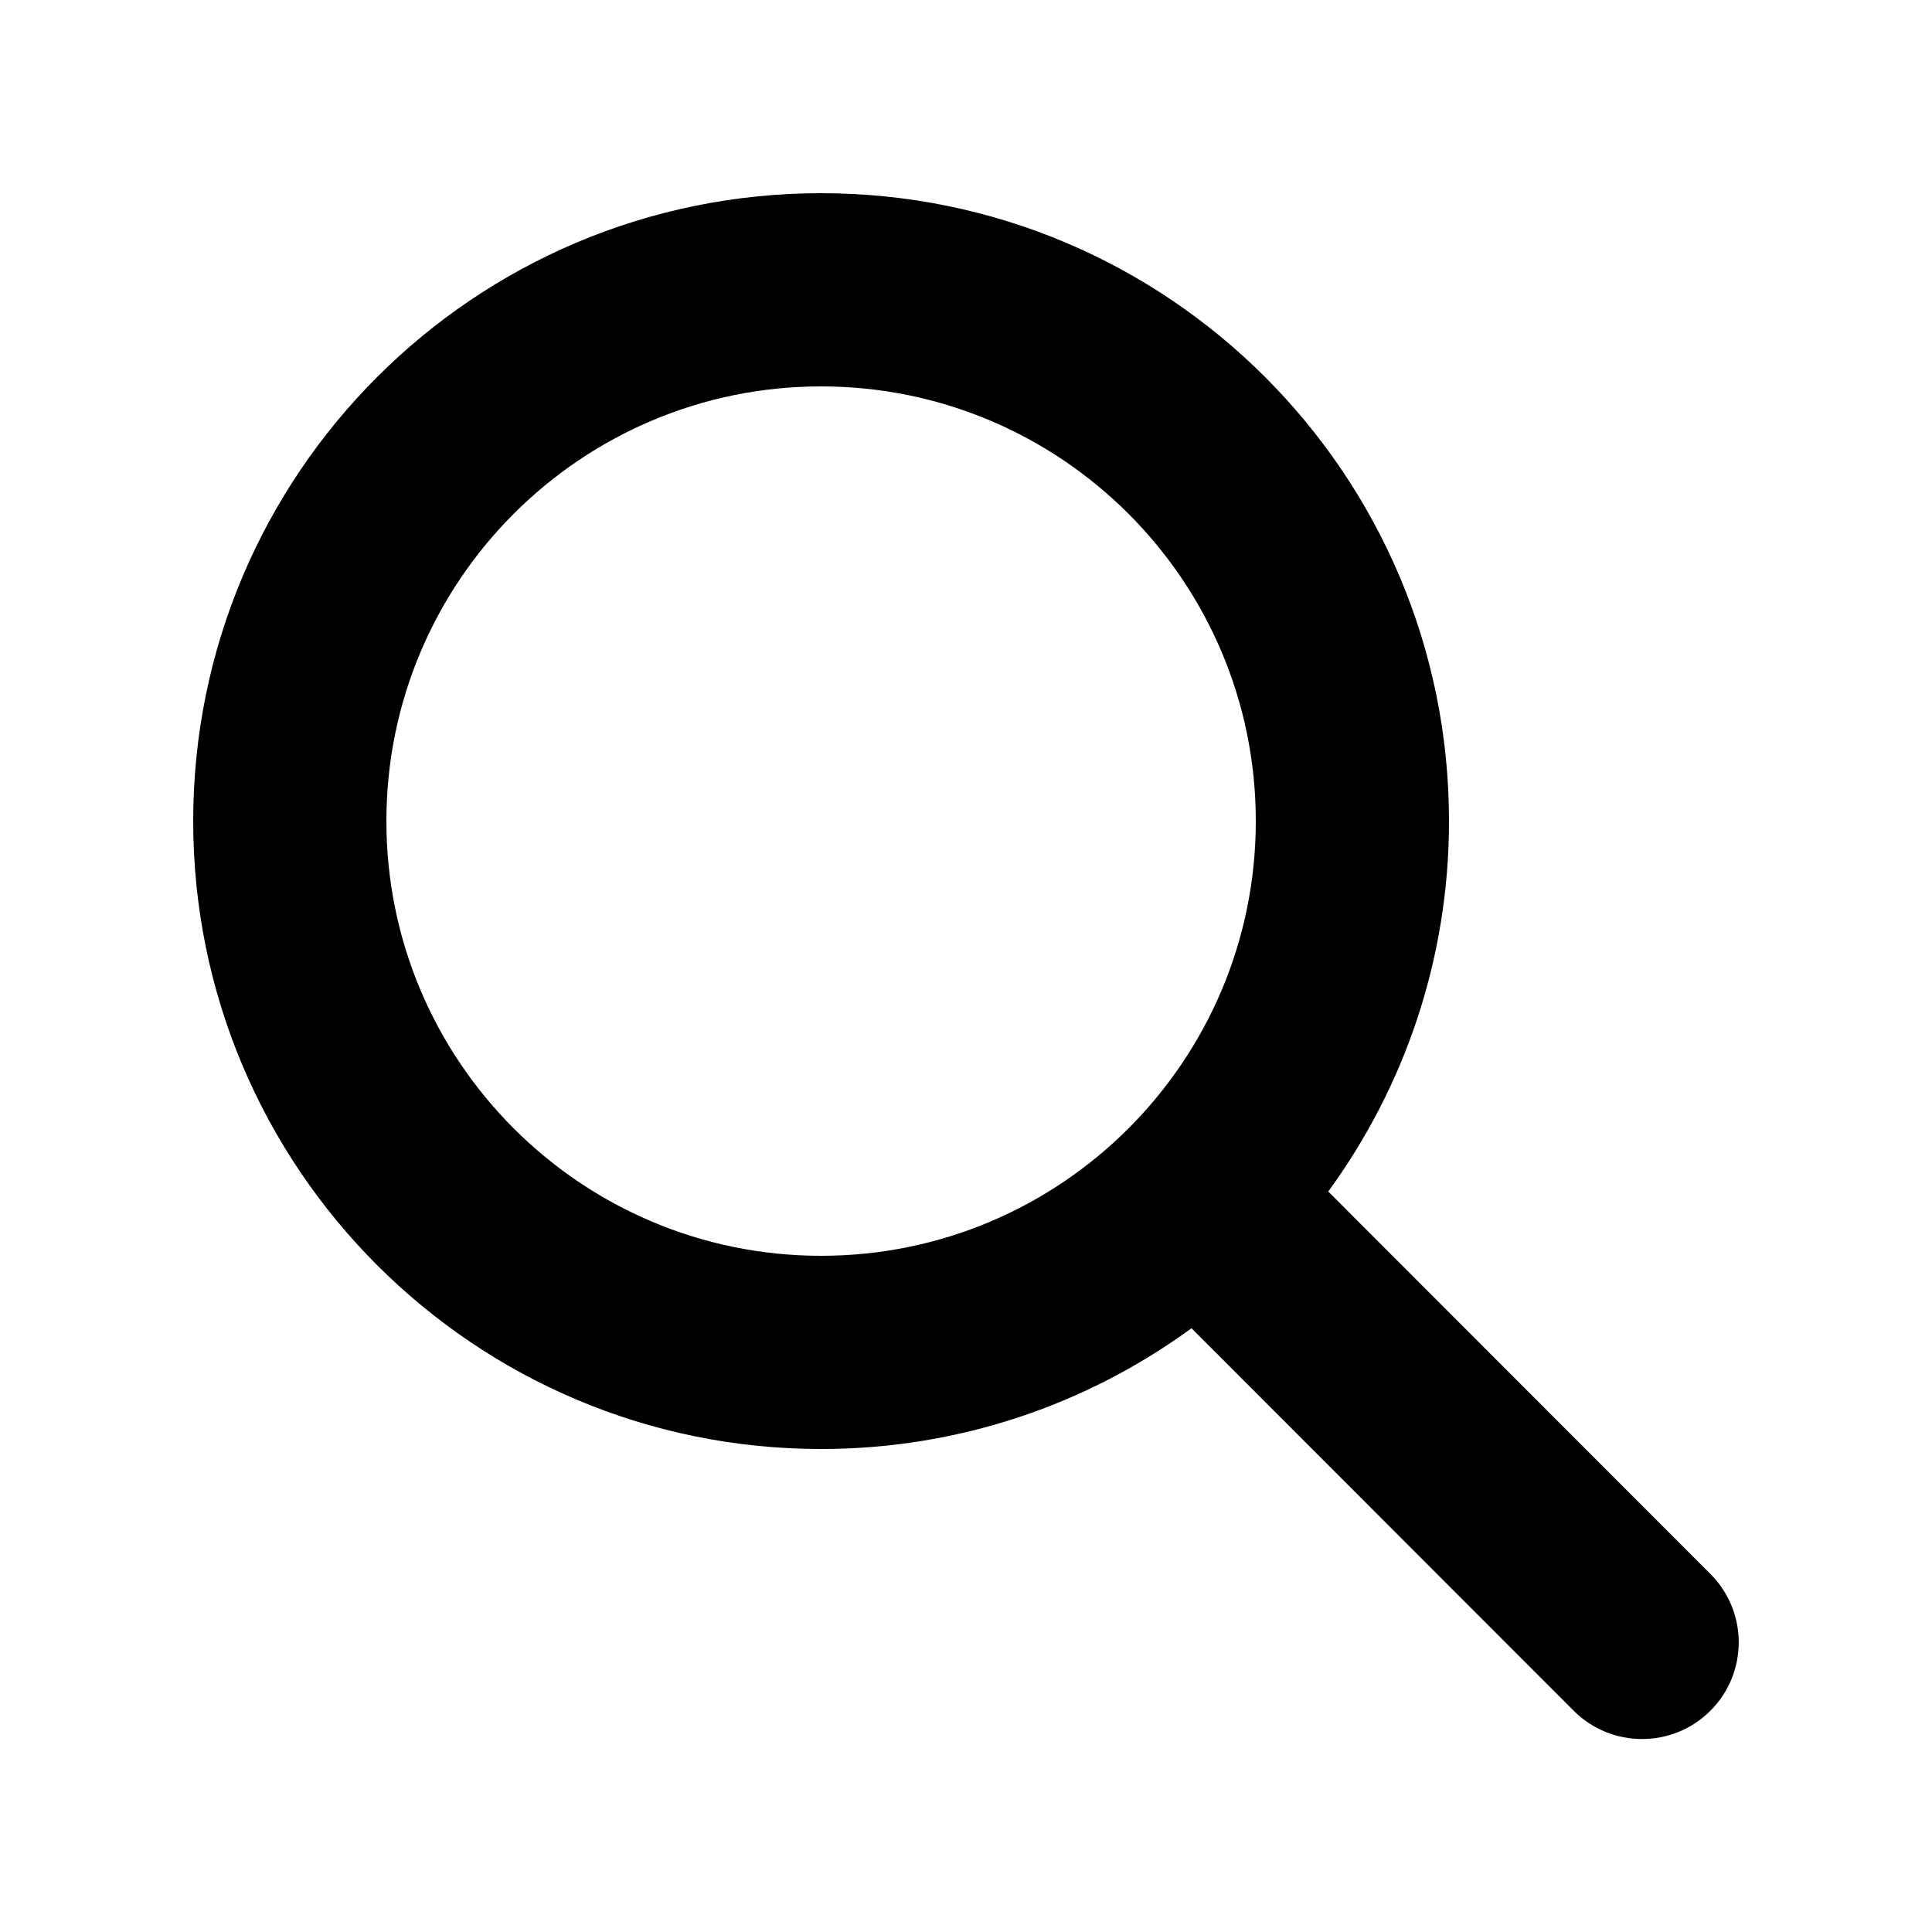
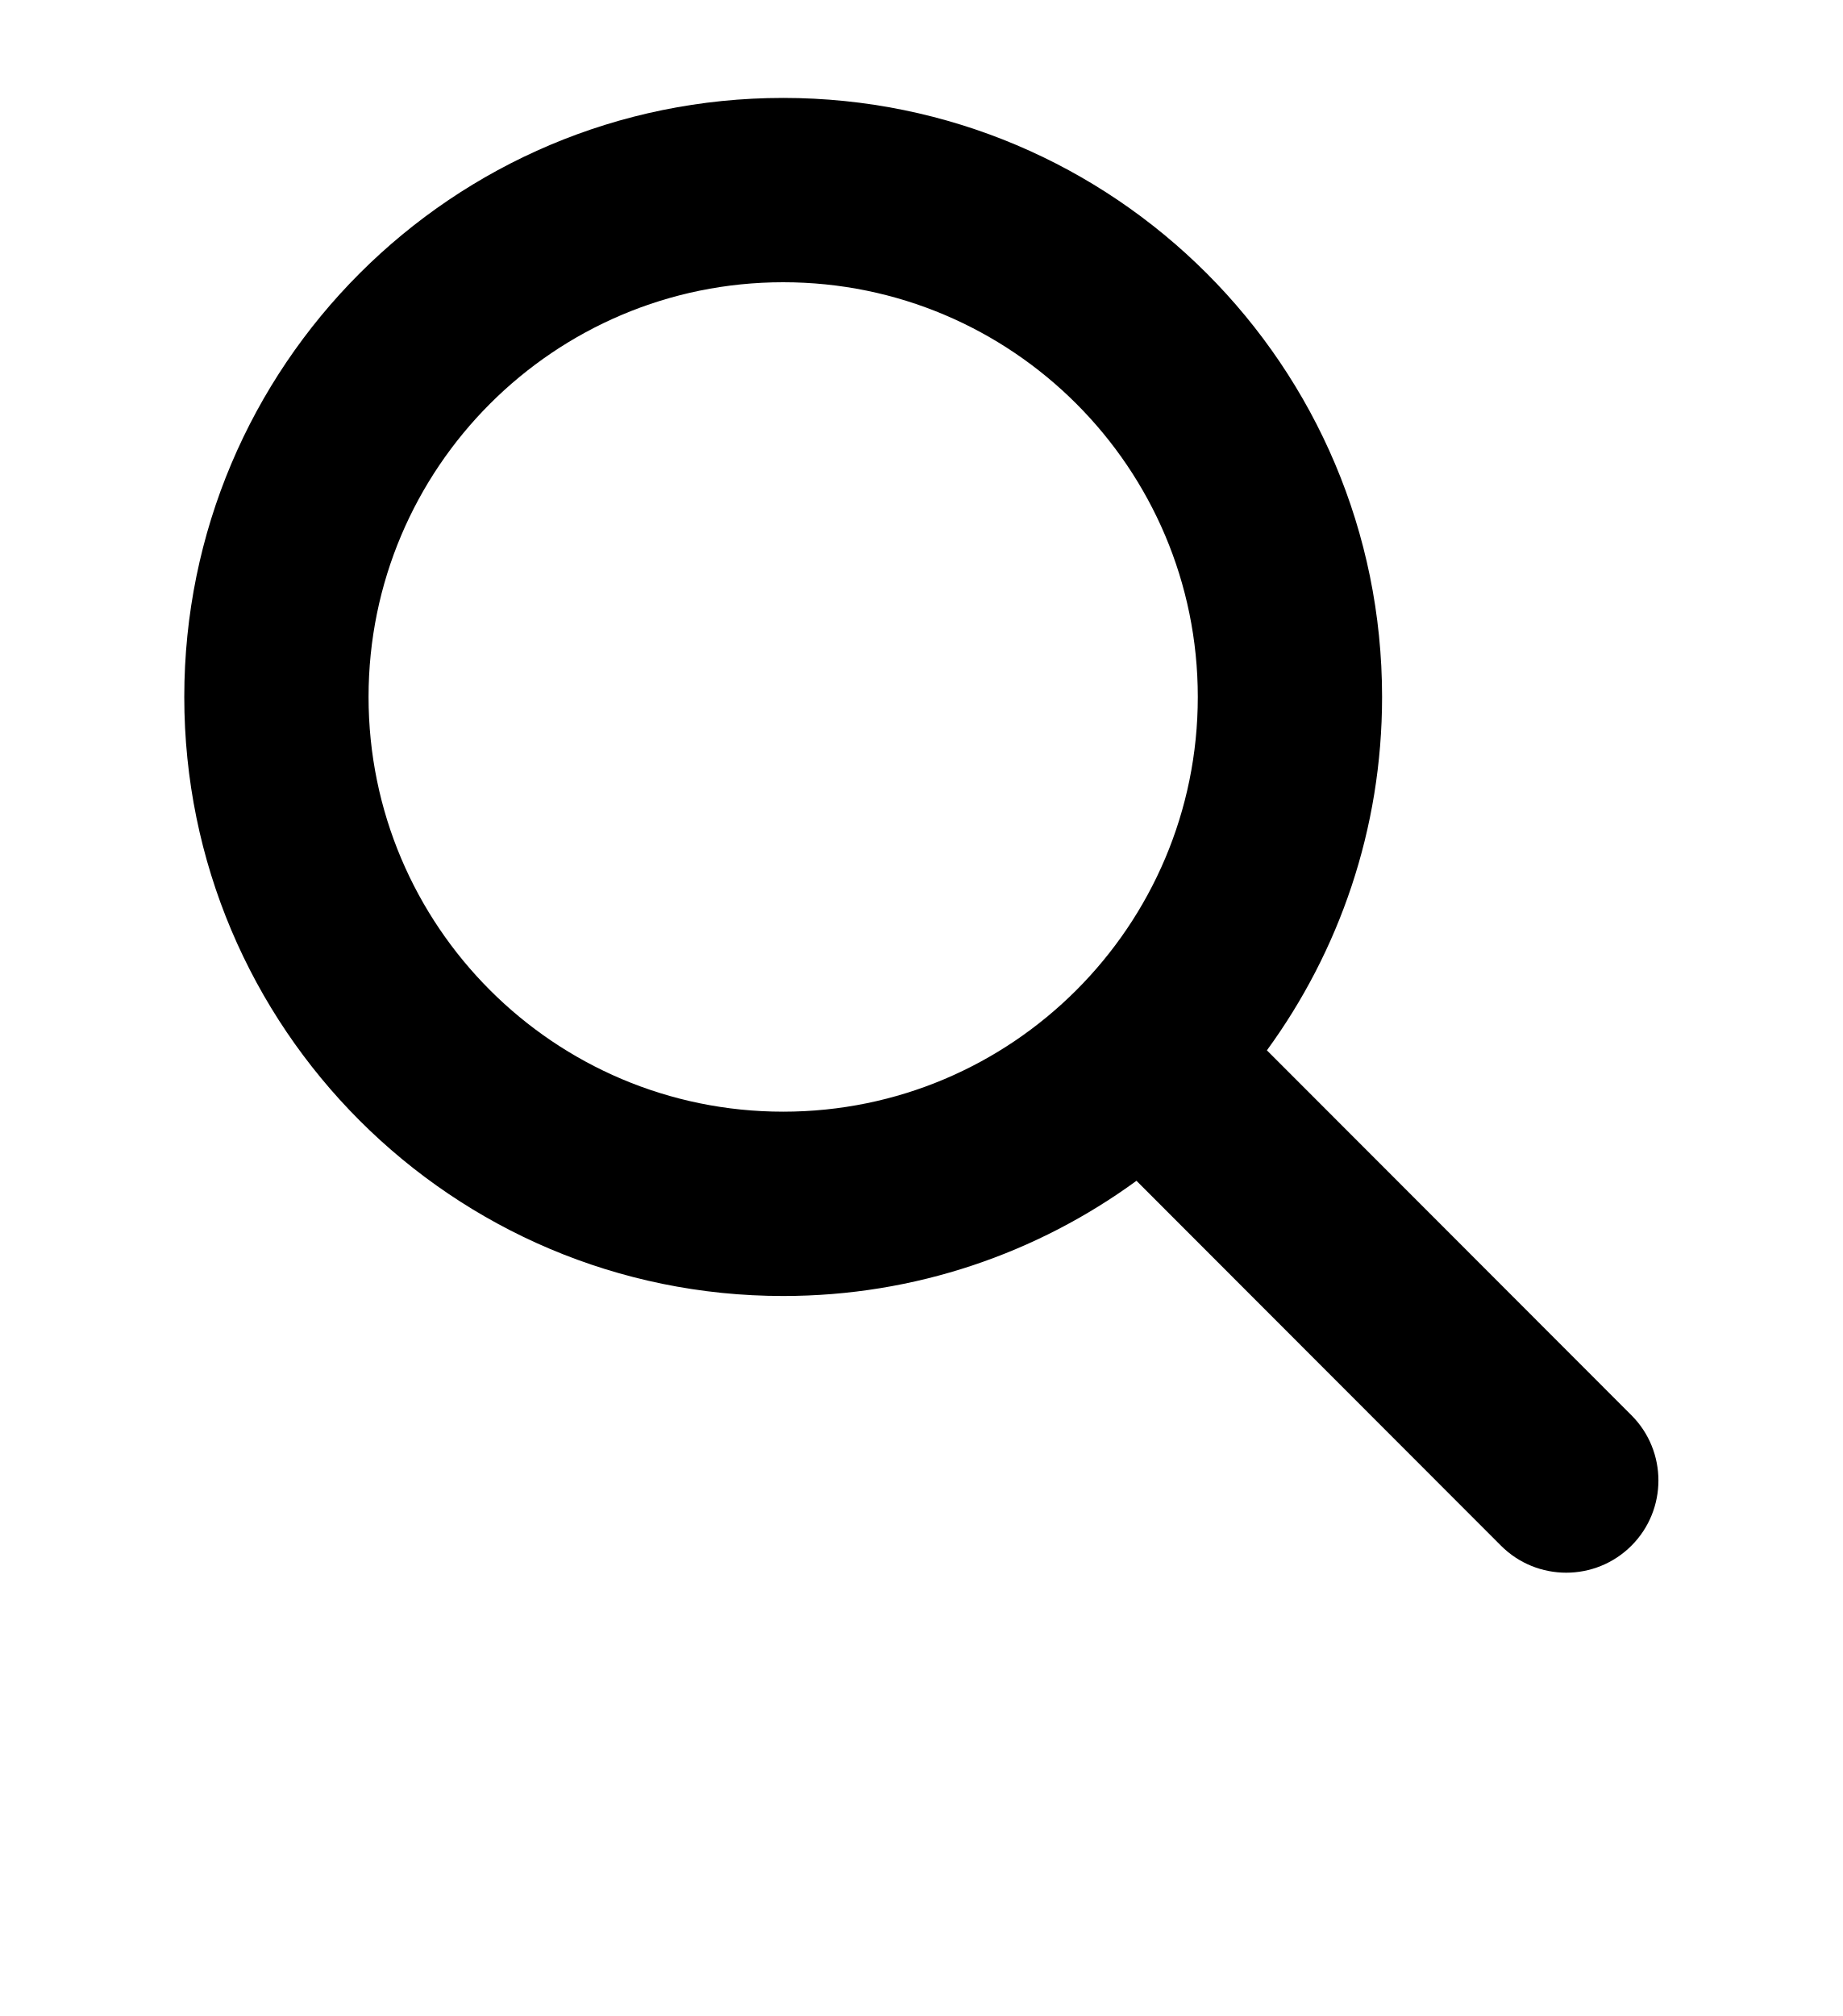
- <svg xmlns="http://www.w3.org/2000/svg" viewBox="0 0 640 640">
+ <svg xmlns="http://www.w3.org/2000/svg" viewBox="0 30 640 700">
  <path d="M480 272C480 317.9 465.1 360.3 440 394.7L566.6 521.4C579.1 533.9 579.1 554.2 566.6 566.7C554.1 579.2 533.8 579.2 521.3 566.7L394.7 440C360.3 465.1 317.9 480 272 480C157.1 480 64 386.9 64 272C64 157.1 157.1 64 272 64C386.9 64 480 157.1 480 272zM272 416C351.5 416 416 351.5 416 272C416 192.5 351.5 128 272 128C192.5 128 128 192.5 128 272C128 351.5 192.5 416 272 416z" />
</svg>
